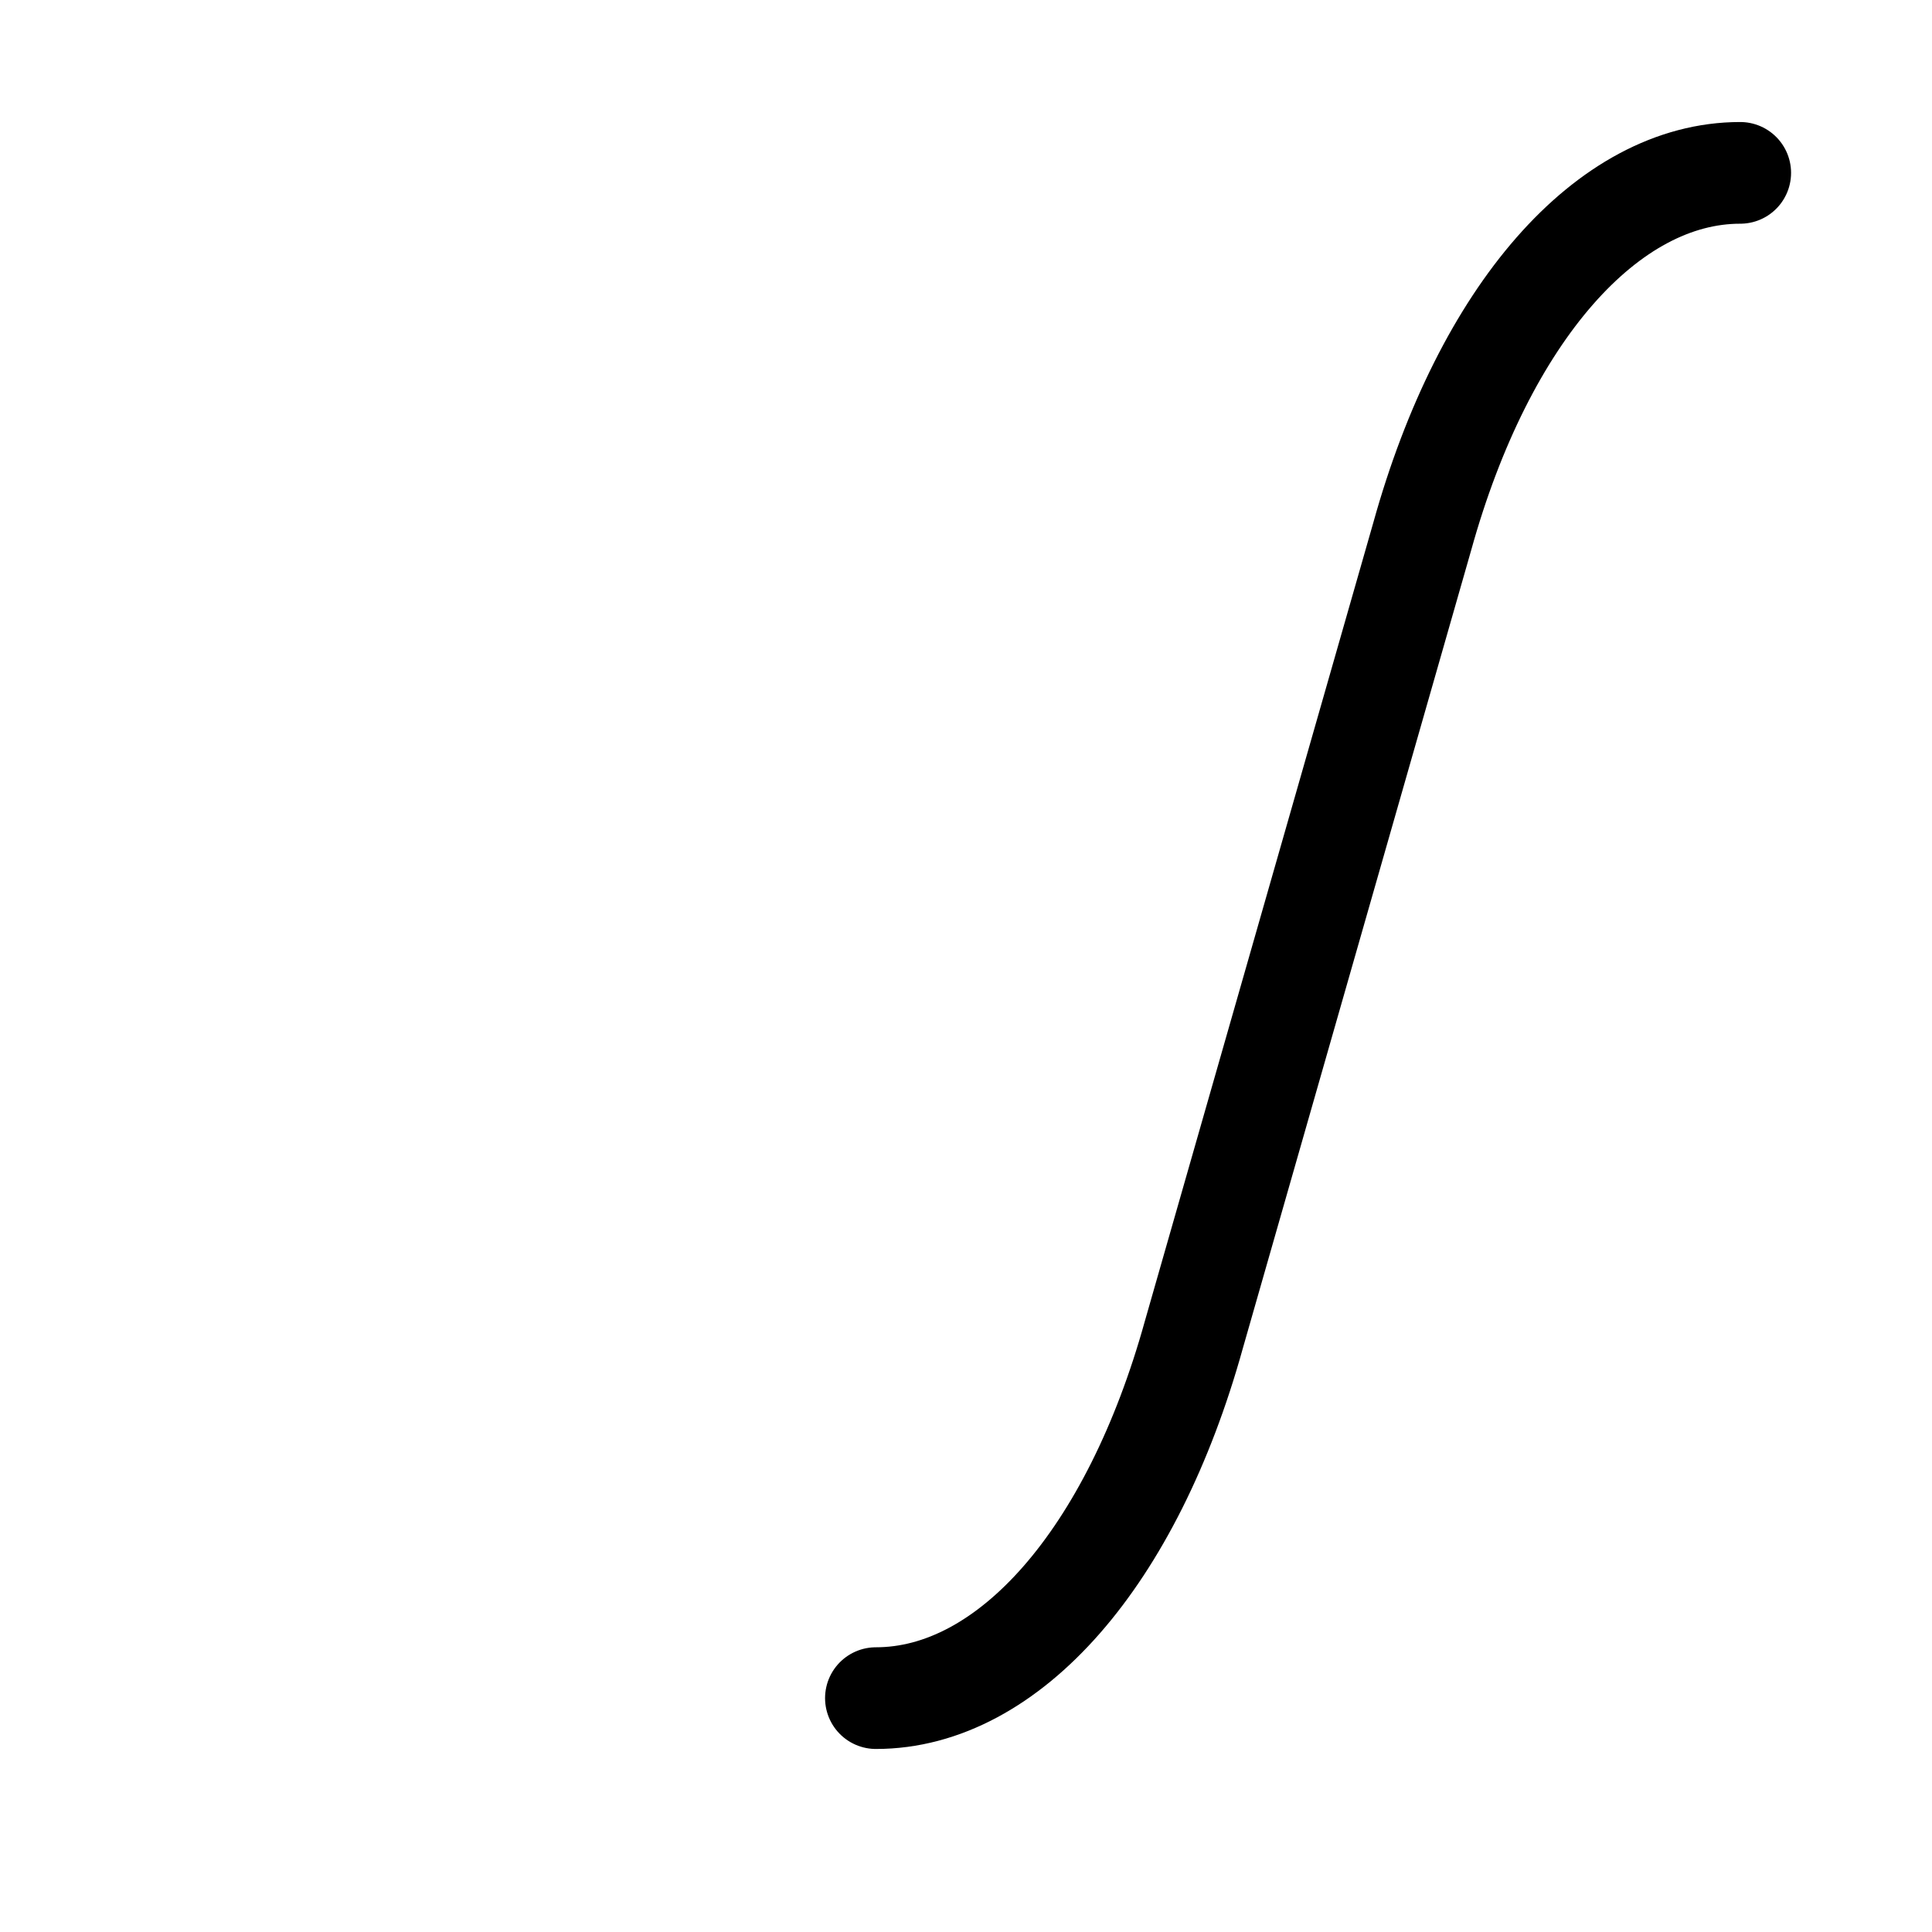
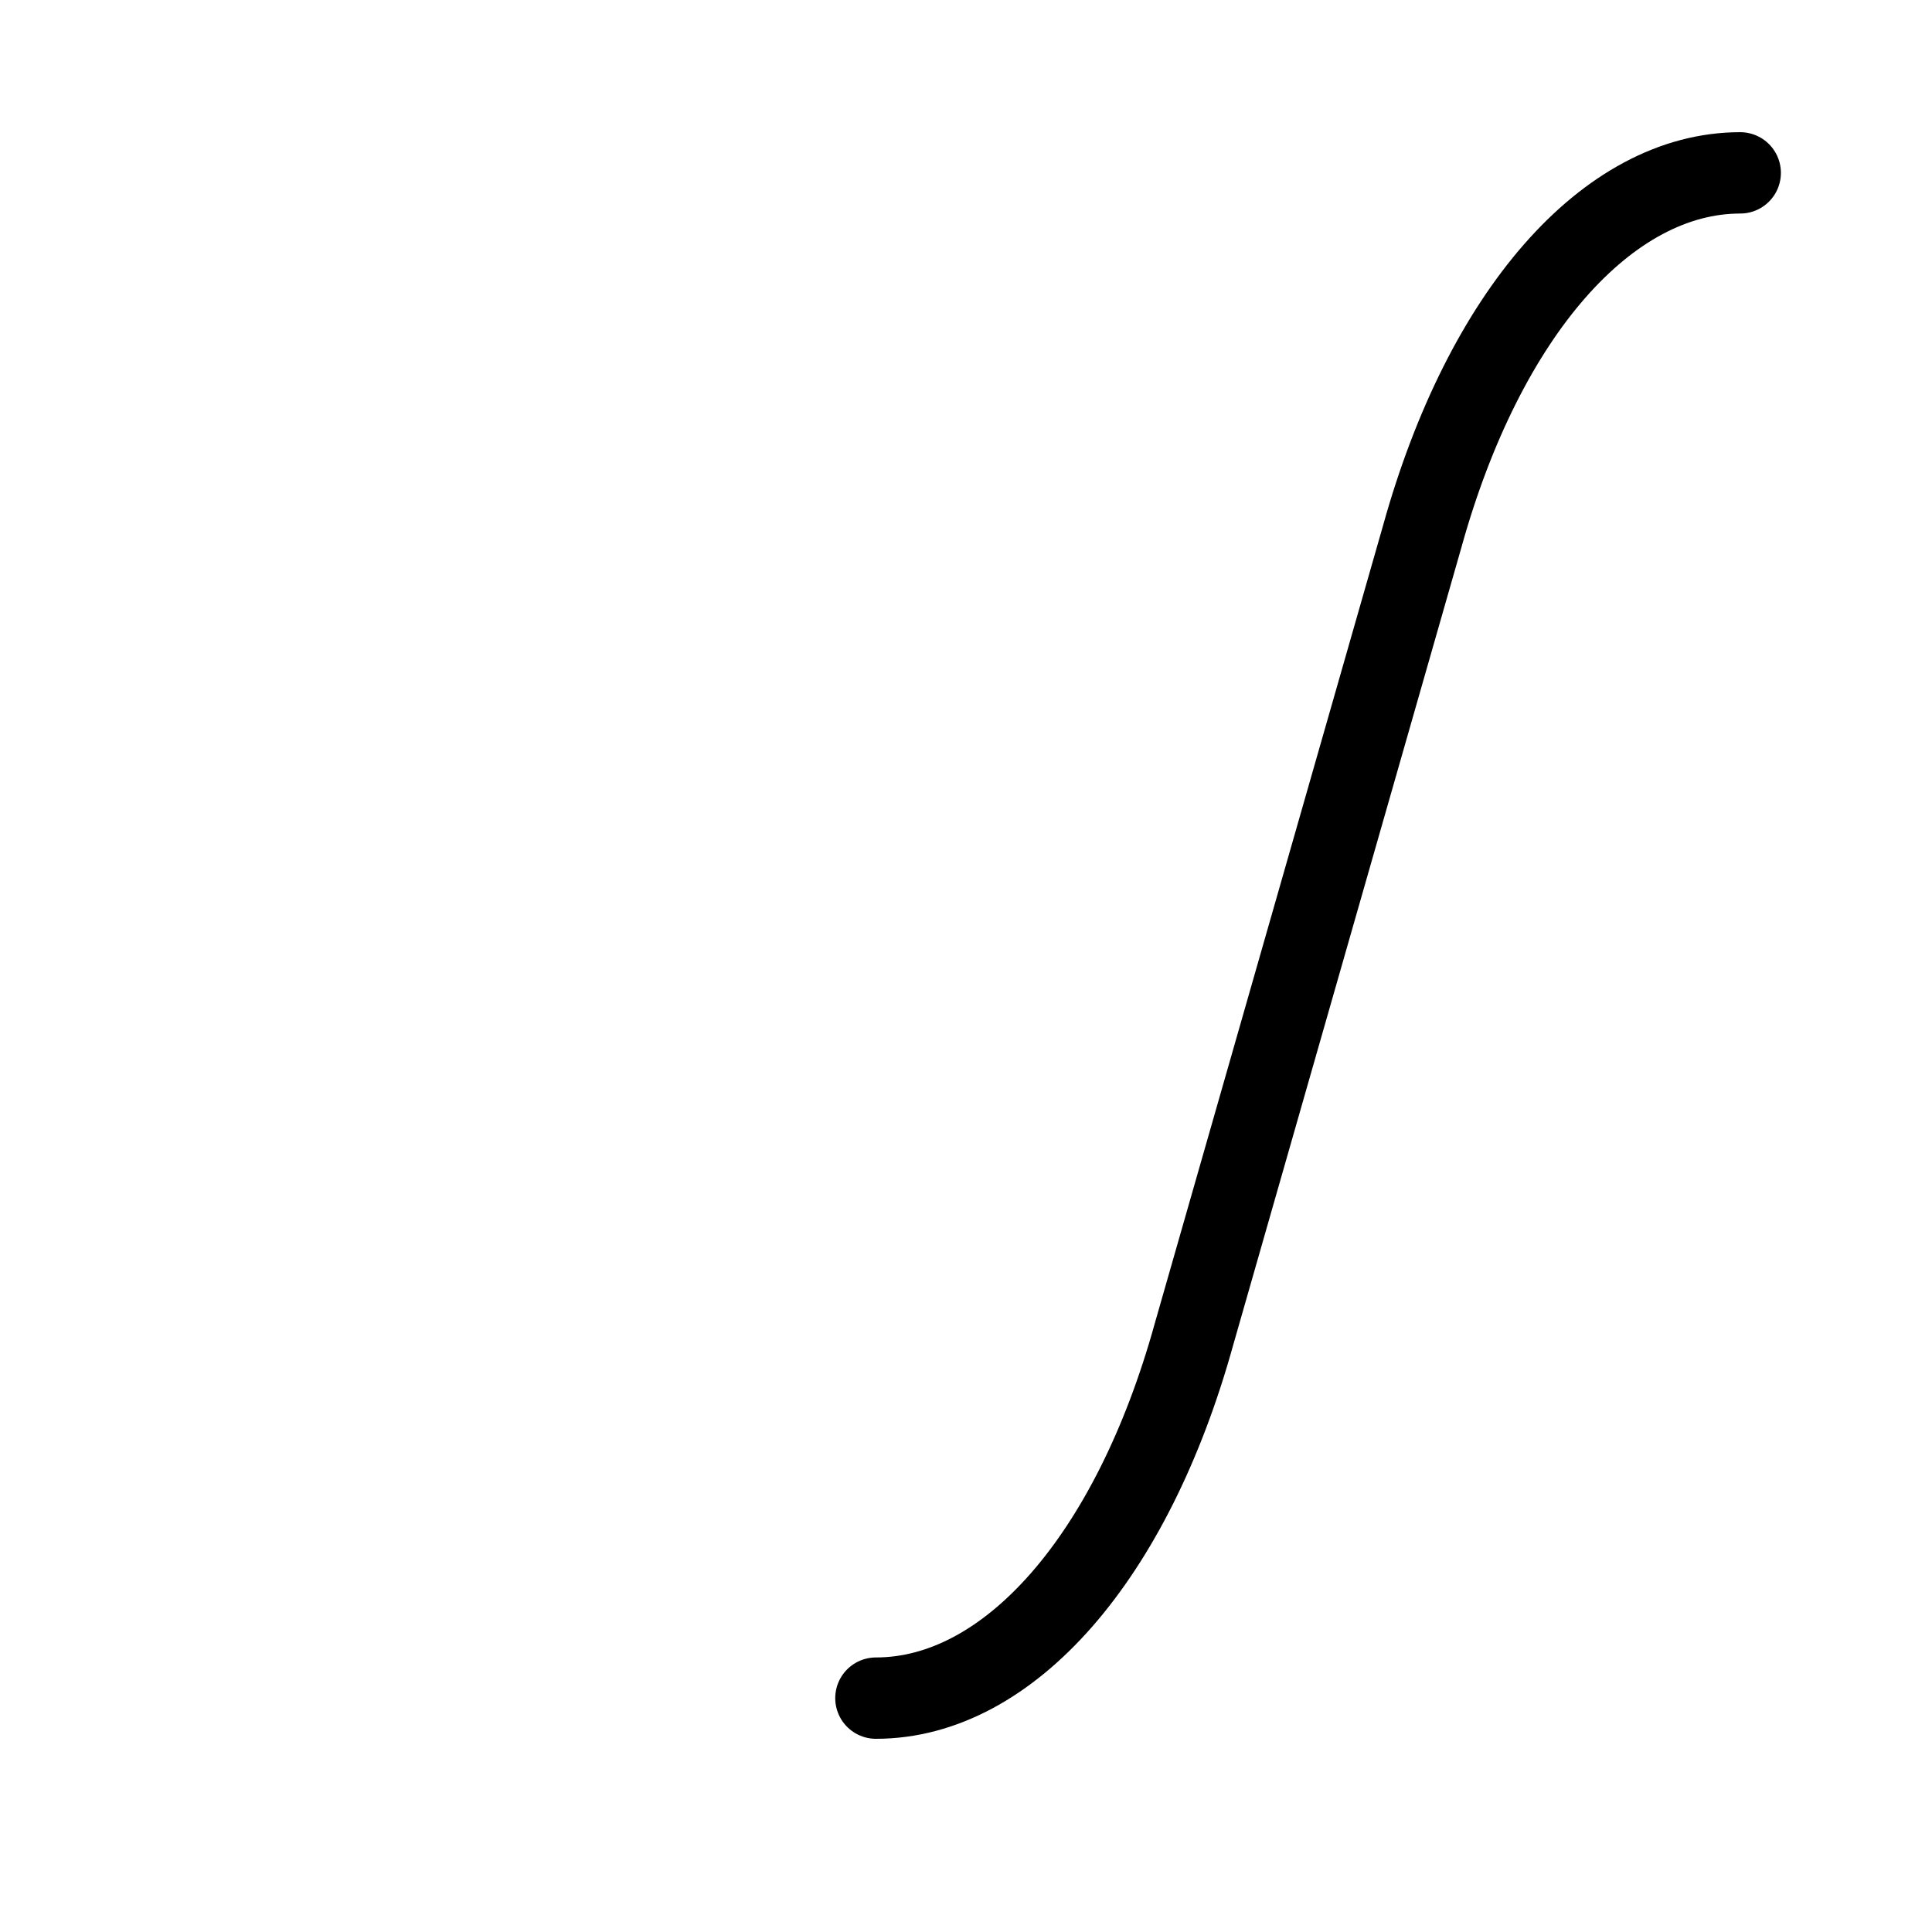
<svg xmlns="http://www.w3.org/2000/svg" viewBox="2 3 19 19" width="19px" height="19px">
-   <path d="M 2 3 L 18.25 3 L 11.067 22 L 2 22 L 2 3 Z" style="stroke: rgb(0, 0, 0); stroke-width: 0px; fill: rgb(255, 255, 255);" />
-   <path class="st0" d="M 10.614 19.7 C 11.921 19.7 13.133 18.317 13.741 16.125 L 14.864 12.2 L 15.987 8.275 C 16.596 6.083 17.809 4.7 19.114 4.7" style="fill: none; stroke: rgb(0, 0, 0); stroke-linecap: round; stroke-linejoin: round; stroke-miterlimit: 10;" />
+   <path d="M 2 3 L 18.021 3.042 L 11.508 22 L 2 22 L 2 3 Z" style="stroke: rgb(0, 0, 0); stroke-width: 0px; fill: rgb(255, 255, 255);" />
+   <path class="st0" d="M 10.614 19.7 C 11.921 19.7 13.133 18.317 13.741 16.125 L 14.864 12.2 L 15.987 8.275 C 16.596 6.083 17.809 4.7 19.114 4.7" style="fill: none; stroke: rgb(0, 0, 0); stroke-linecap: round; stroke-linejoin: round; stroke-miterlimit: 10; stroke-width: 0.8px;" />
</svg>
